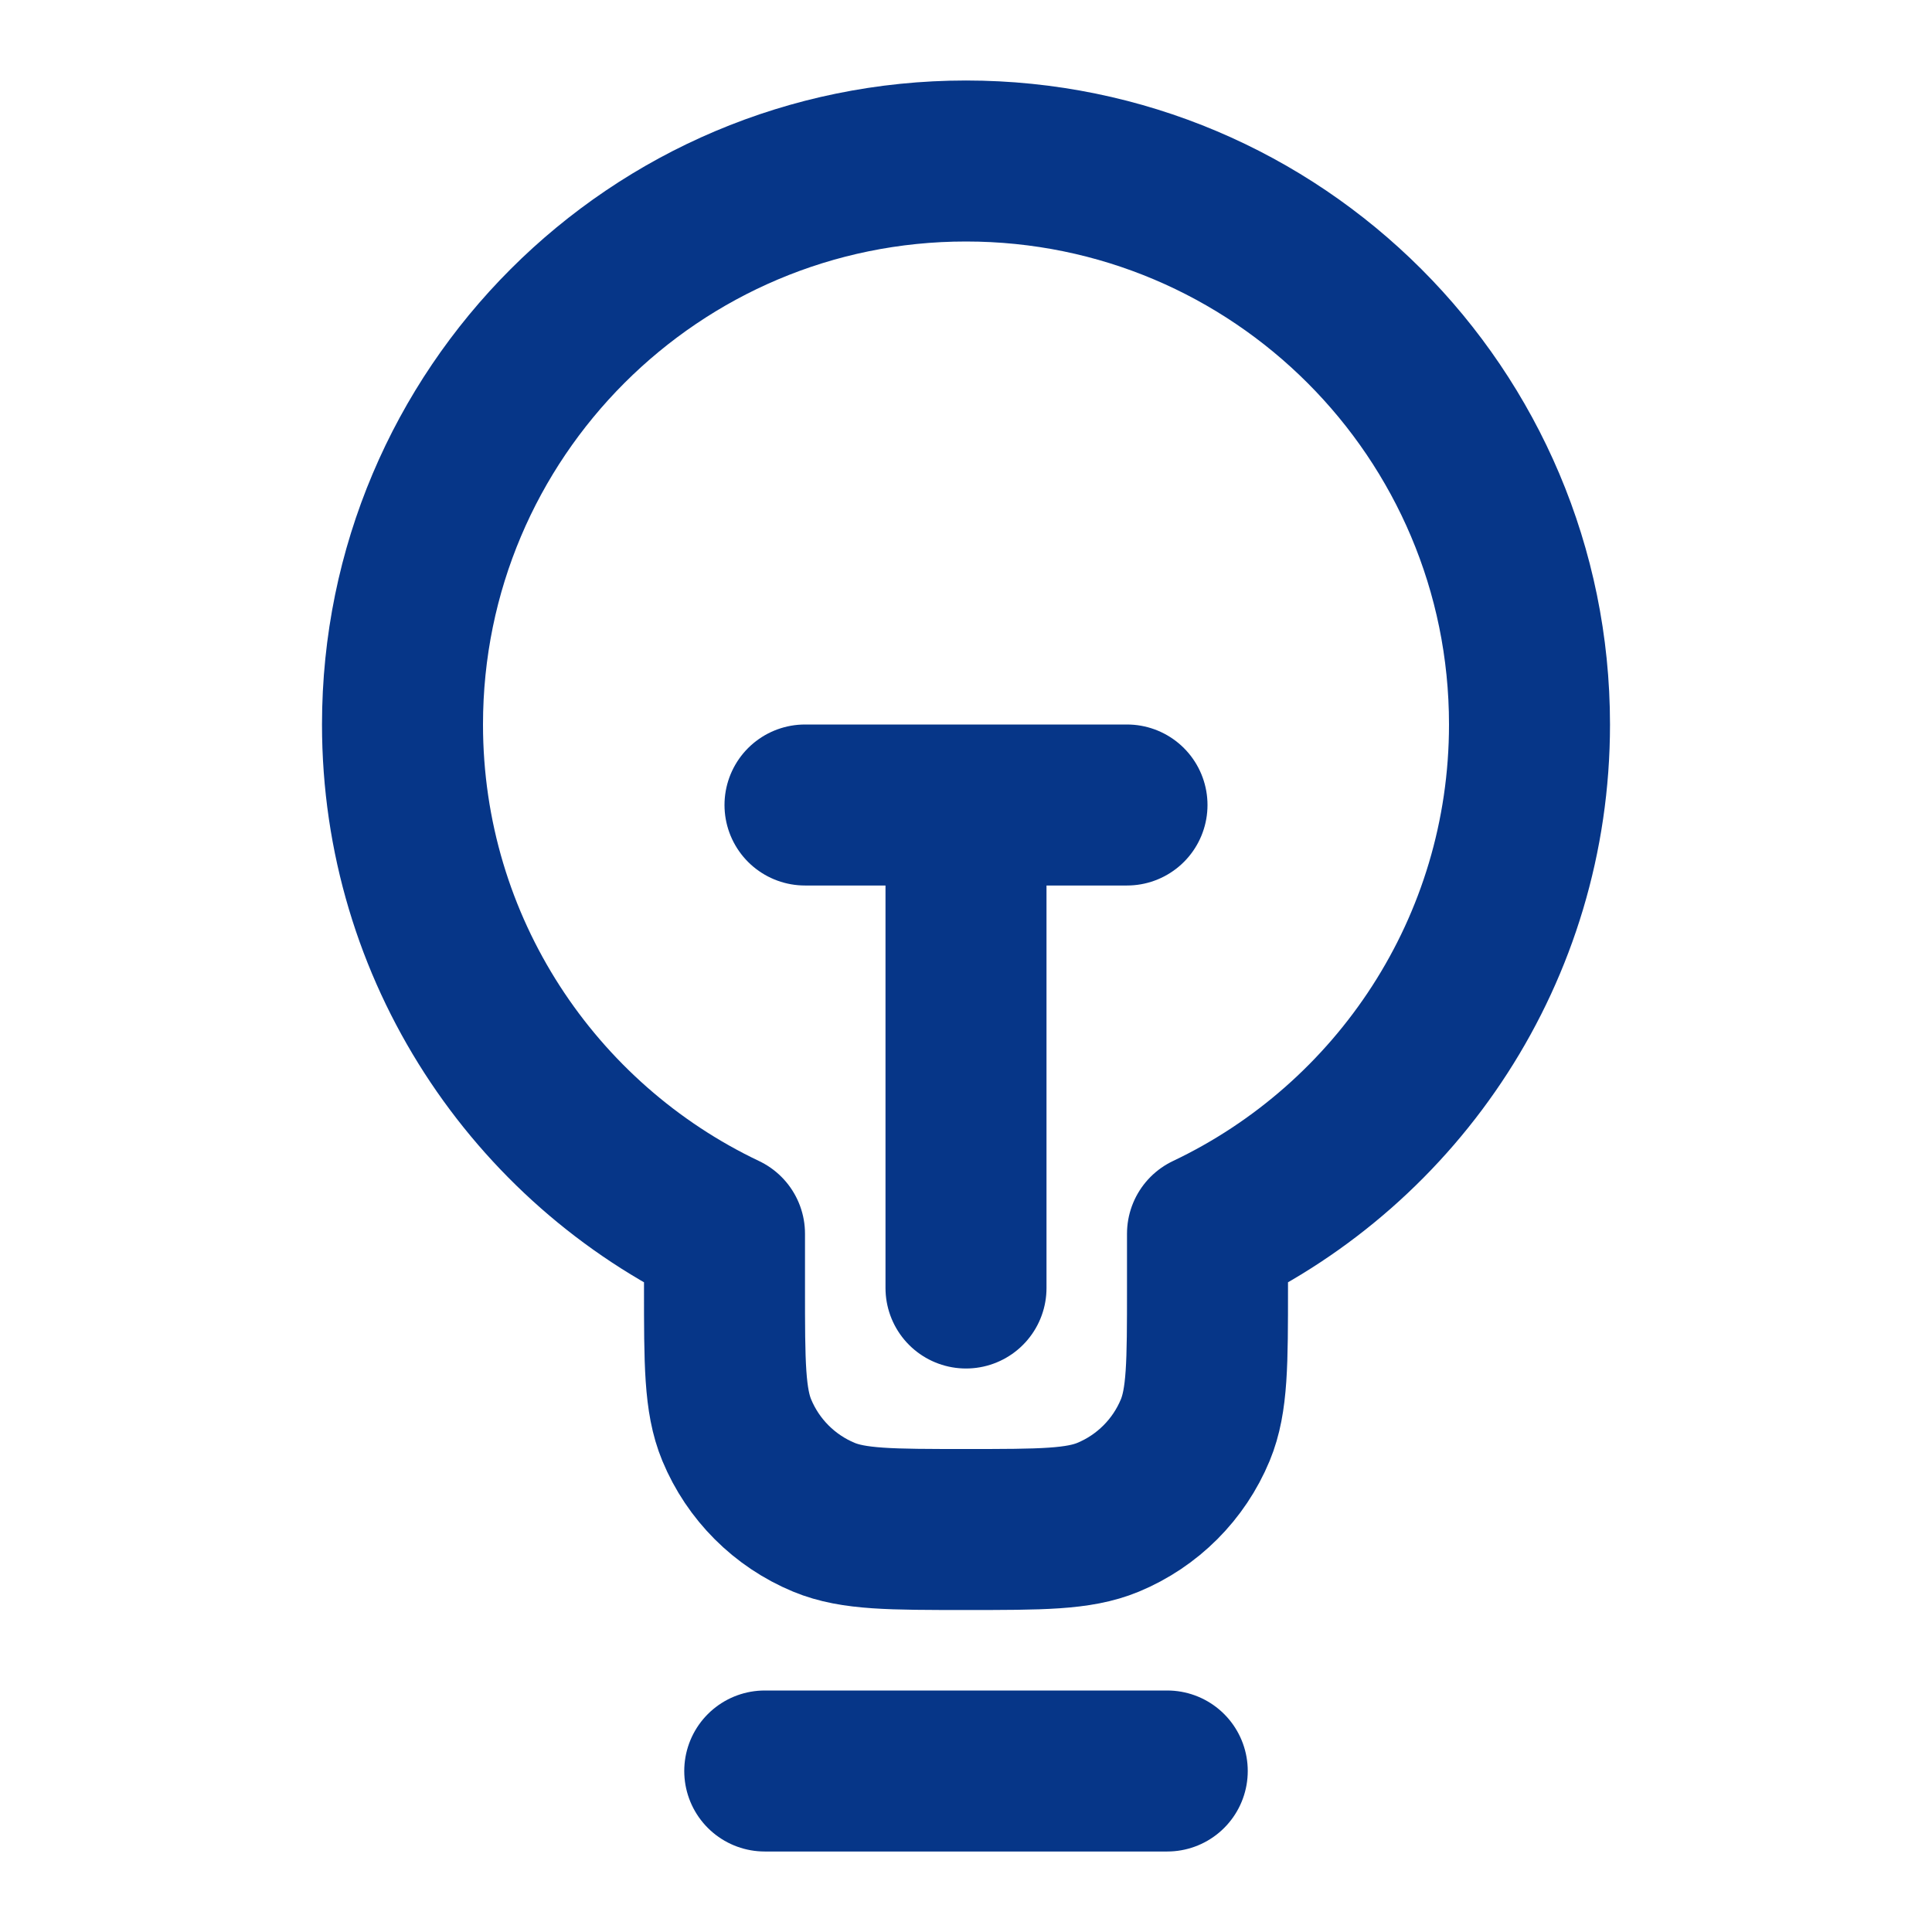
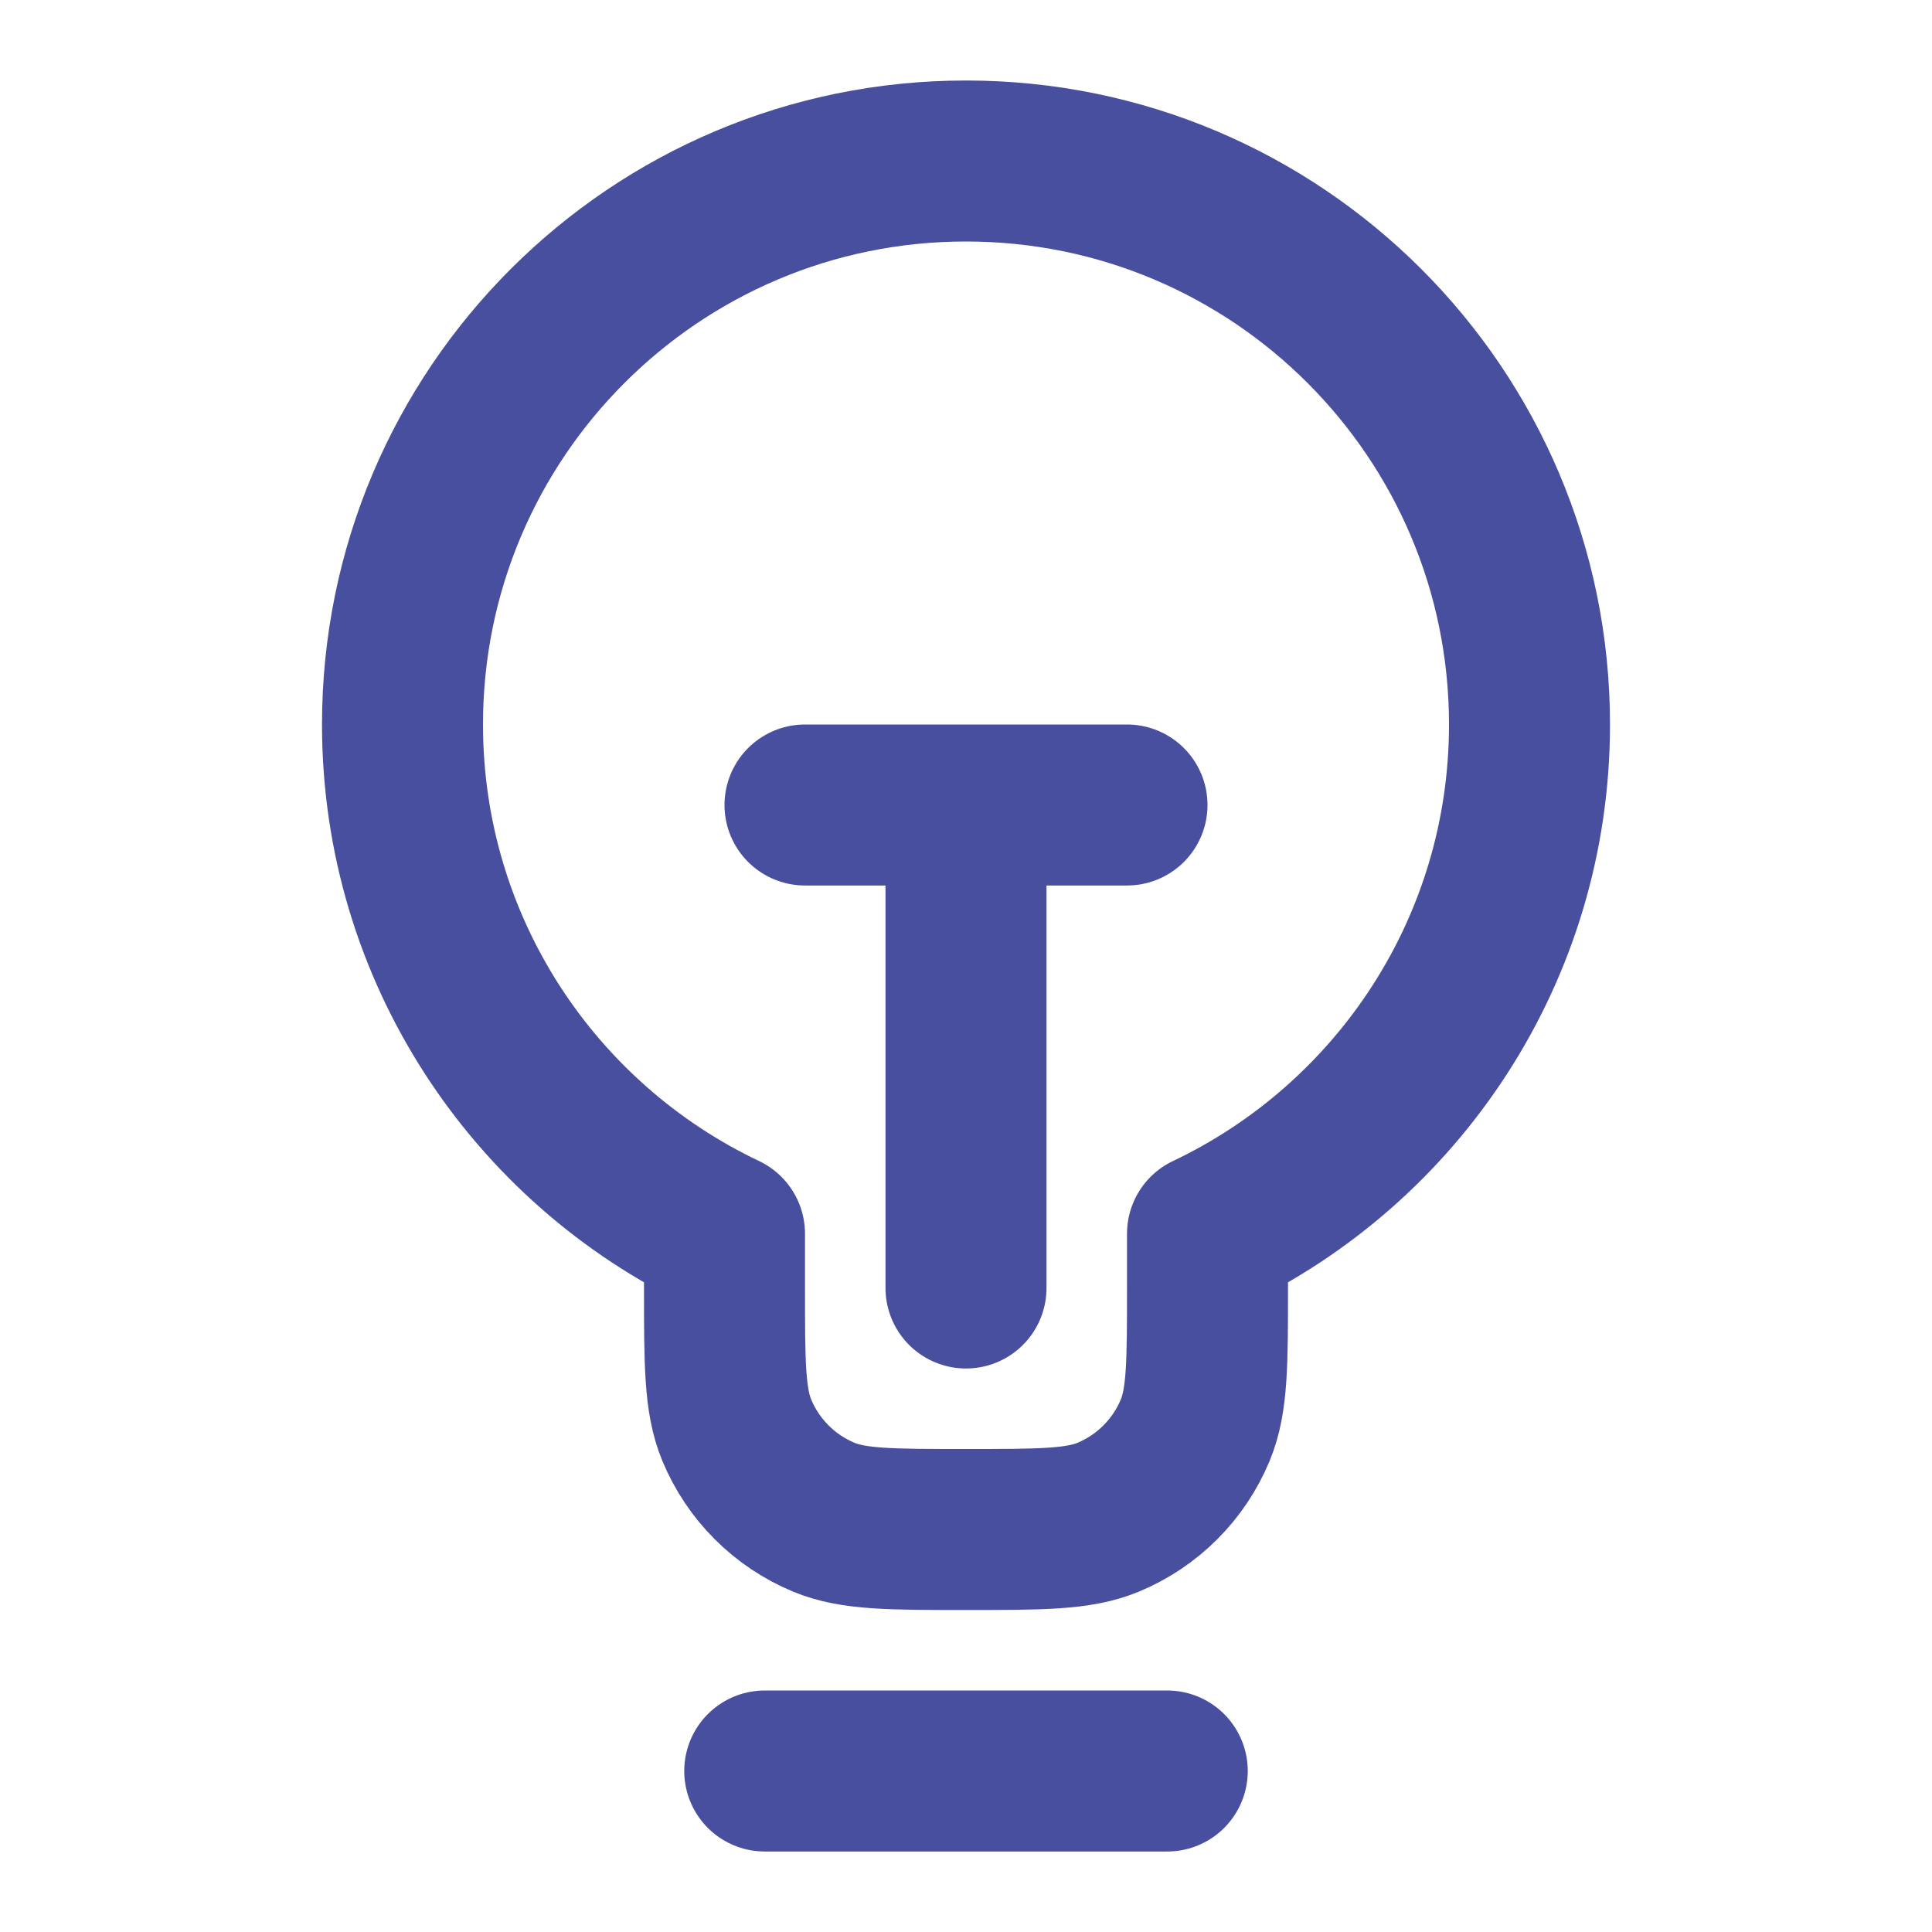
<svg xmlns="http://www.w3.org/2000/svg" width="24" height="24" viewBox="0 0 24 24" fill="none">
-   <path d="M9.5 22H14.5M10 10H14M12 10L12 16M15 15.326C17.365 14.203 19 11.792 19 9C19 5.134 15.866 2 12 2C8.134 2 5 5.134 5 9C5 11.792 6.635 14.203 9 15.326V16C9 16.932 9 17.398 9.152 17.765C9.355 18.255 9.745 18.645 10.235 18.848C10.602 19 11.068 19 12 19C12.932 19 13.398 19 13.765 18.848C14.255 18.645 14.645 18.255 14.848 17.765C15 17.398 15 16.932 15 16V15.326Z" stroke="#063688" stroke-width="2" stroke-linecap="round" stroke-linejoin="round" />
+   <path d="M9.5 22H14.5M10 10H14M12 10L12 16M15 15.326C17.365 14.203 19 11.792 19 9C19 5.134 15.866 2 12 2C8.134 2 5 5.134 5 9C5 11.792 6.635 14.203 9 15.326V16C9 16.932 9 17.398 9.152 17.765C9.355 18.255 9.745 18.645 10.235 18.848C10.602 19 11.068 19 12 19C12.932 19 13.398 19 13.765 18.848C14.255 18.645 14.645 18.255 14.848 17.765C15 17.398 15 16.932 15 16V15.326Z" stroke="#494f9f" stroke-width="2" stroke-linecap="round" stroke-linejoin="round" />
</svg>
